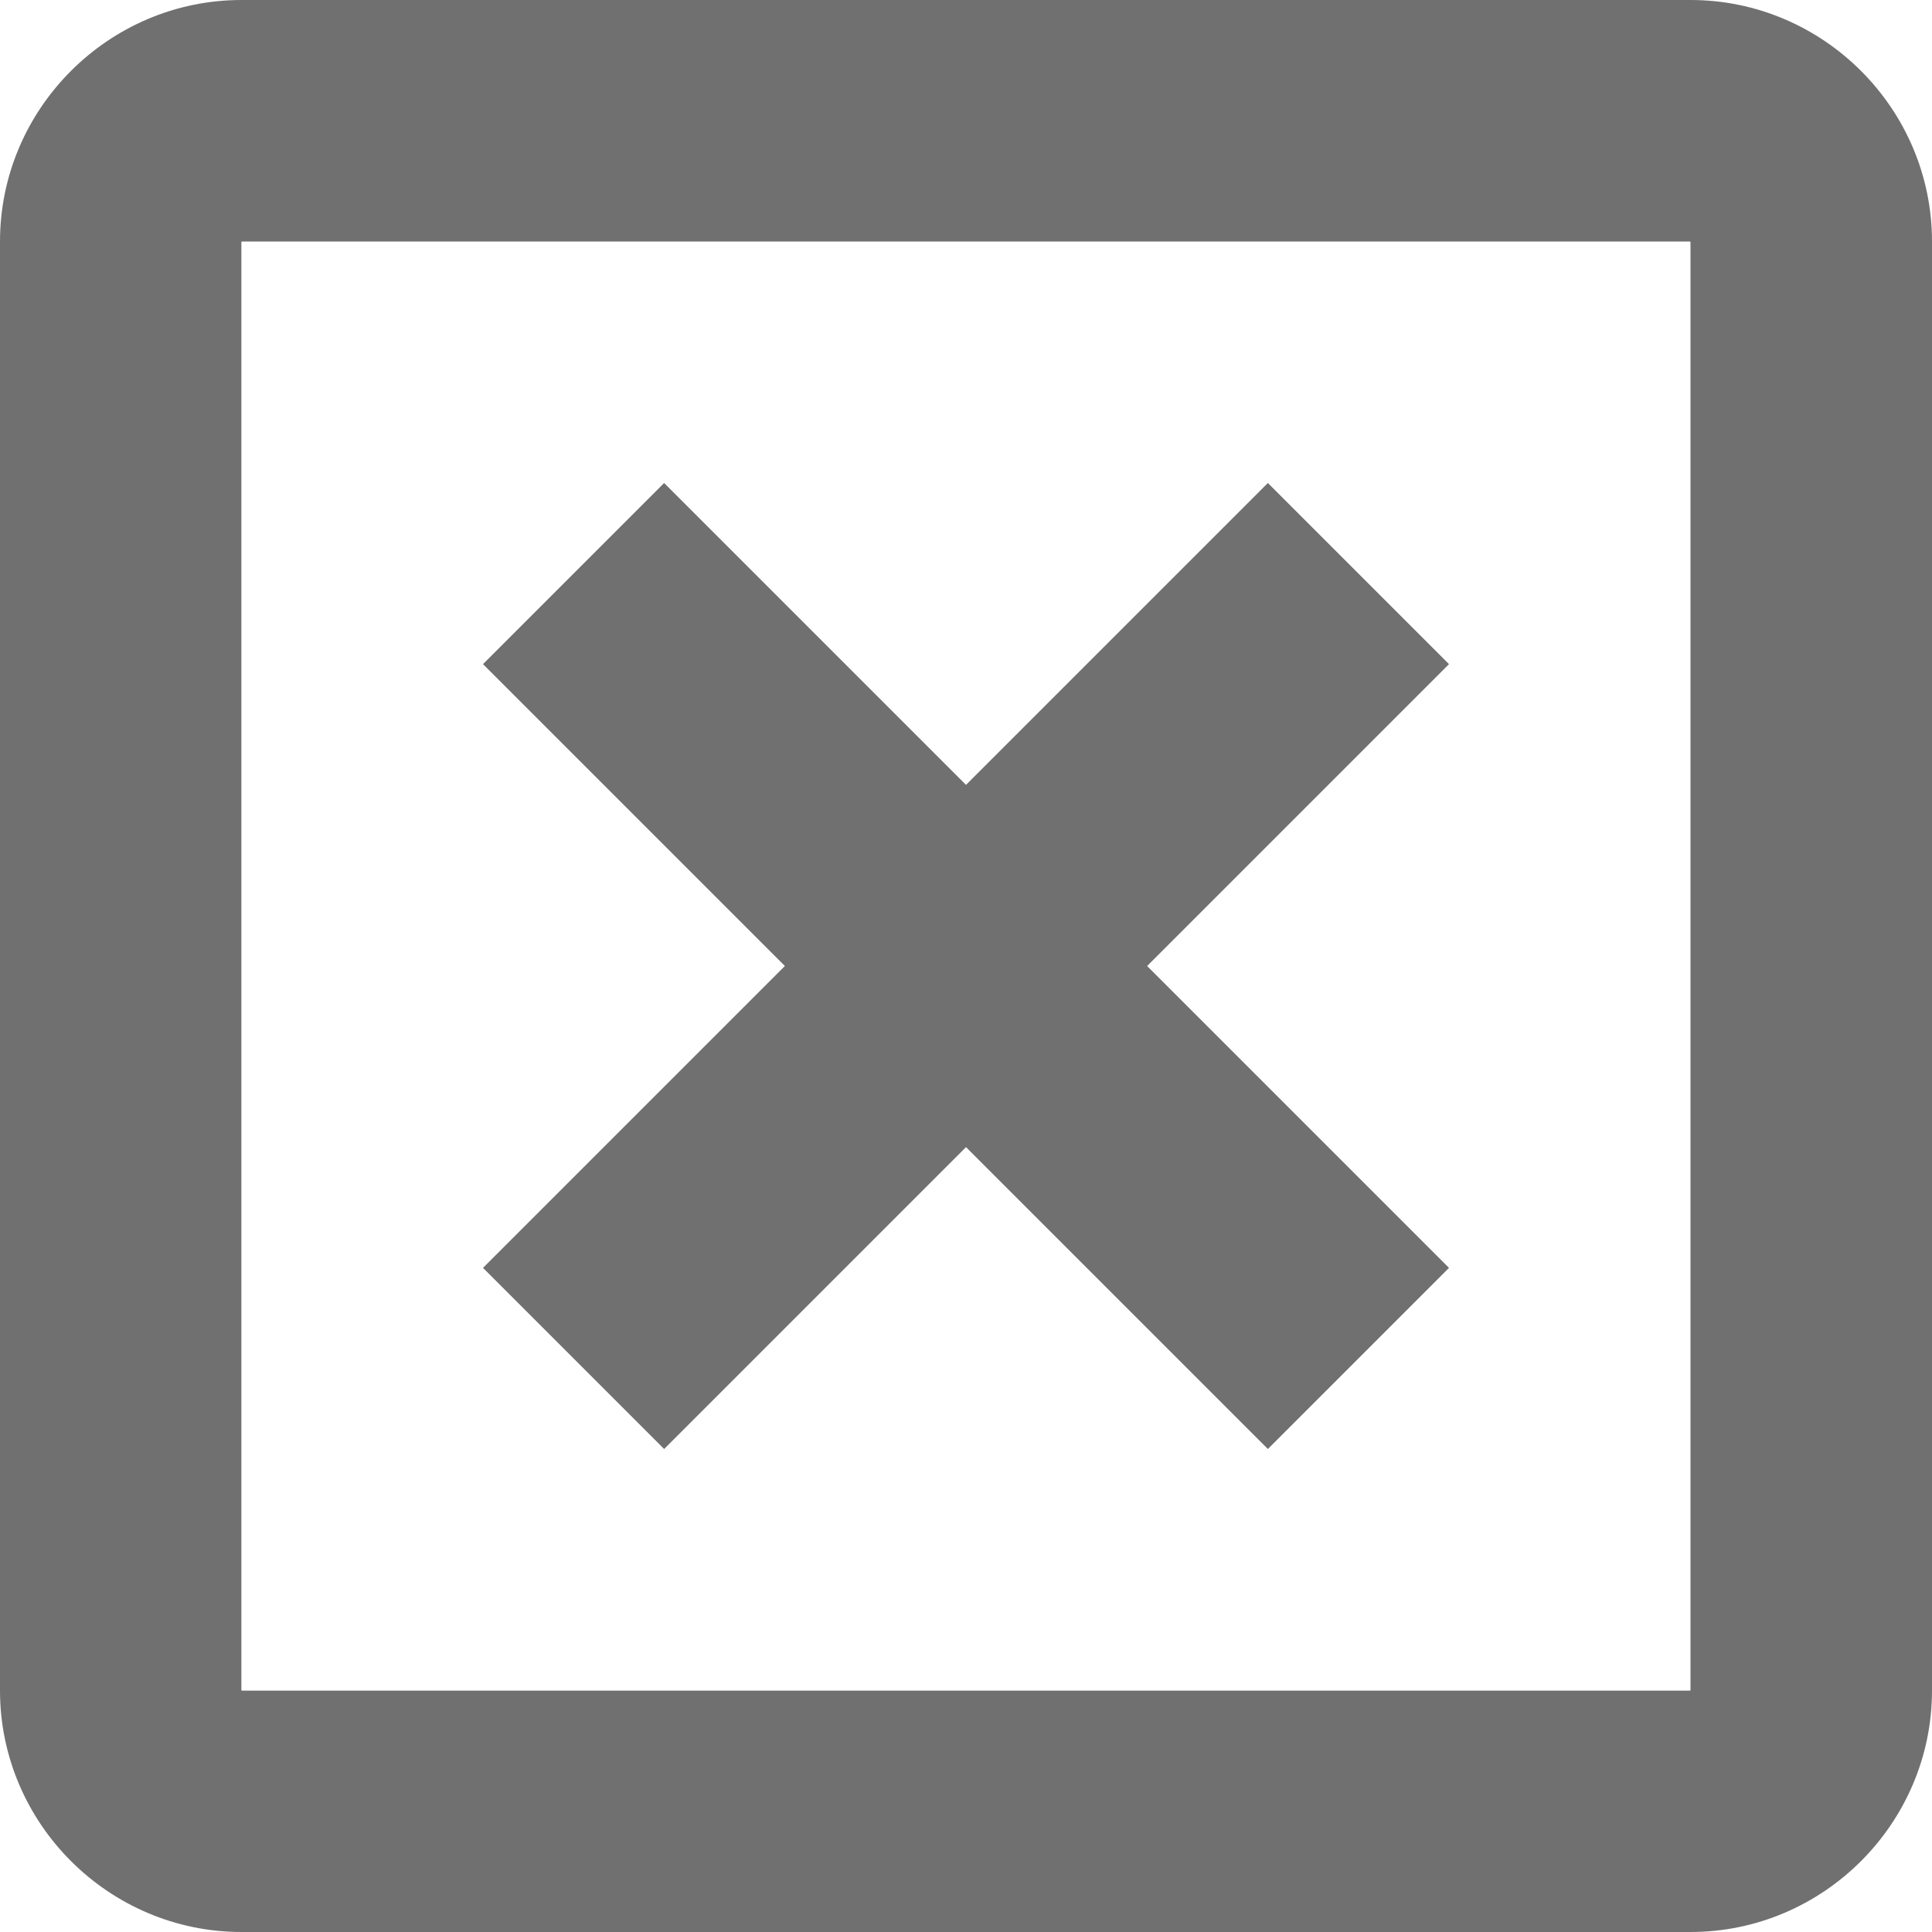
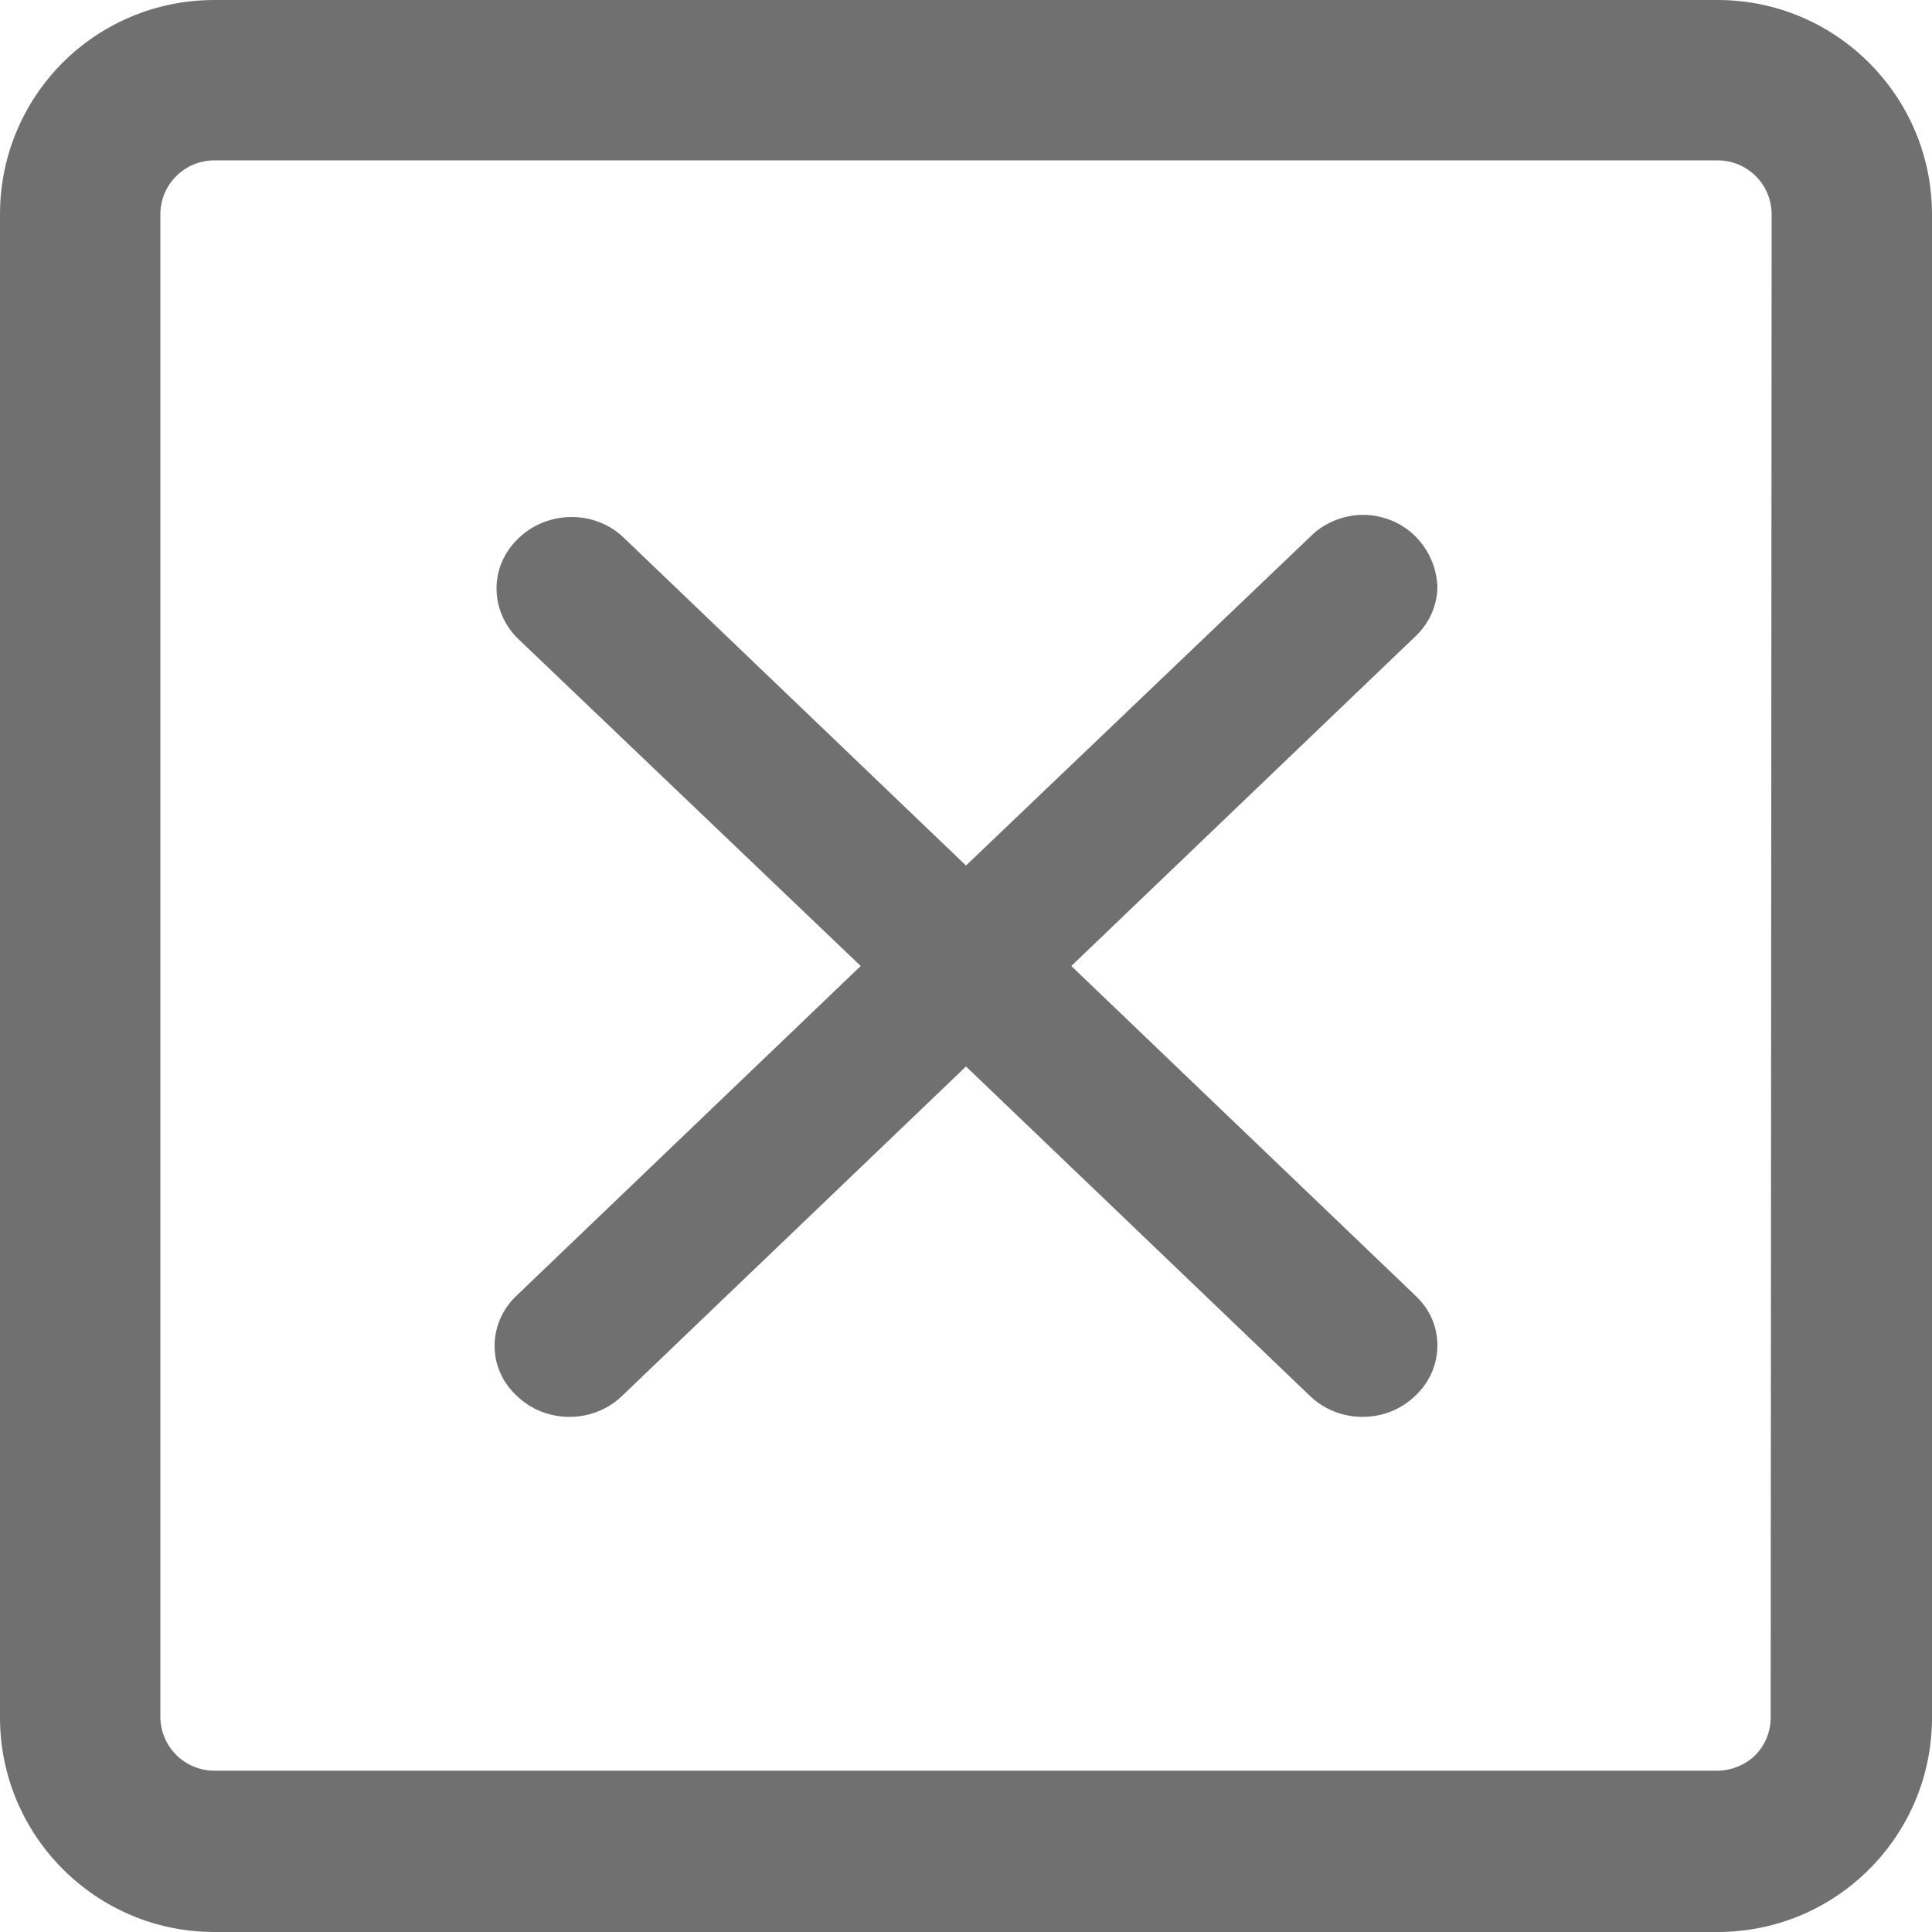
- <svg xmlns="http://www.w3.org/2000/svg" t="1606056827612" class="icon" viewBox="0 0 1024 1024" version="1.1" p-id="8749" width="200" height="200">
-   <defs>
-     <style type="text/css" />
-   </defs>
-   <path d="M895.744 128l0.256 0.256v767.552l-0.256 0.256H128.192l-0.256-0.256V128.256L128.192 128h767.552zM896 0H128C57.6 0 0 57.6 0 128v768c0 70.4 57.6 128 128 128h768c70.4 0 128-57.6 128-128V128c0-70.4-57.6-128-128-128z" fill="#707070" p-id="8750" />
-   <path d="M672 256L512 416 352 256 256 352 416 512 256 672 352 768 512 608l160 160 96-96L608 512 768 352z" fill="#707070" p-id="8751" />
+ <svg xmlns="http://www.w3.org/2000/svg" version="1.1" id="图层_1" x="0px" y="0px" viewBox="0 0 200 200" style="enable-background:new 0 0 200 200;" xml:space="preserve">
+   <style type="text/css">
+ 	.st0{fill:#707070;}
+ </style>
+   <path class="st0" d="M177.8,0H22.2C9.9,0,0,9.9,0,22.2l0,0v155.6C0,190,9.9,200,22.2,200c0,0,0,0,0,0h155.6c5.9,0,11.5-2.3,15.7-6.5  c4.2-4.2,6.5-9.8,6.5-15.7V22.2C200,10,190.1,0,177.8,0C177.8,0,177.8,0,177.8,0z M183.3,177.8c0,1.5-0.6,2.9-1.6,3.9  c-1,1-2.5,1.6-3.9,1.6H22.2c-3.1,0-5.6-2.5-5.6-5.6V22.2c0-3.1,2.5-5.6,5.6-5.6h155.6c3.1,0,5.6,2.5,5.6,5.6L183.3,177.8  L183.3,177.8z" />
+   <path class="st0" d="M146.5,55.5c-1.4-1.4-3.4-2.2-5.4-2.2c-2,0-4,0.8-5.4,2.2L100,89.6L64.4,55.5c-3.1-2.8-8-2.6-10.9,0.4  c-2.8,2.8-2.8,7.2,0,10.1L89.1,100l-35.6,34.1c-1.5,1.4-2.3,3.3-2.3,5.2c0,2,0.8,3.8,2.3,5.2c3,2.9,7.9,2.9,10.9,0l35.6-34.1  l35.6,34.1c3,2.9,7.9,2.9,10.9,0c1.5-1.4,2.3-3.3,2.3-5.2c0-2-0.8-3.8-2.3-5.2L110.9,100l35.6-34.1c1.5-1.4,2.3-3.3,2.3-5.2  C148.7,58.7,147.9,56.9,146.5,55.5z" />
</svg>
